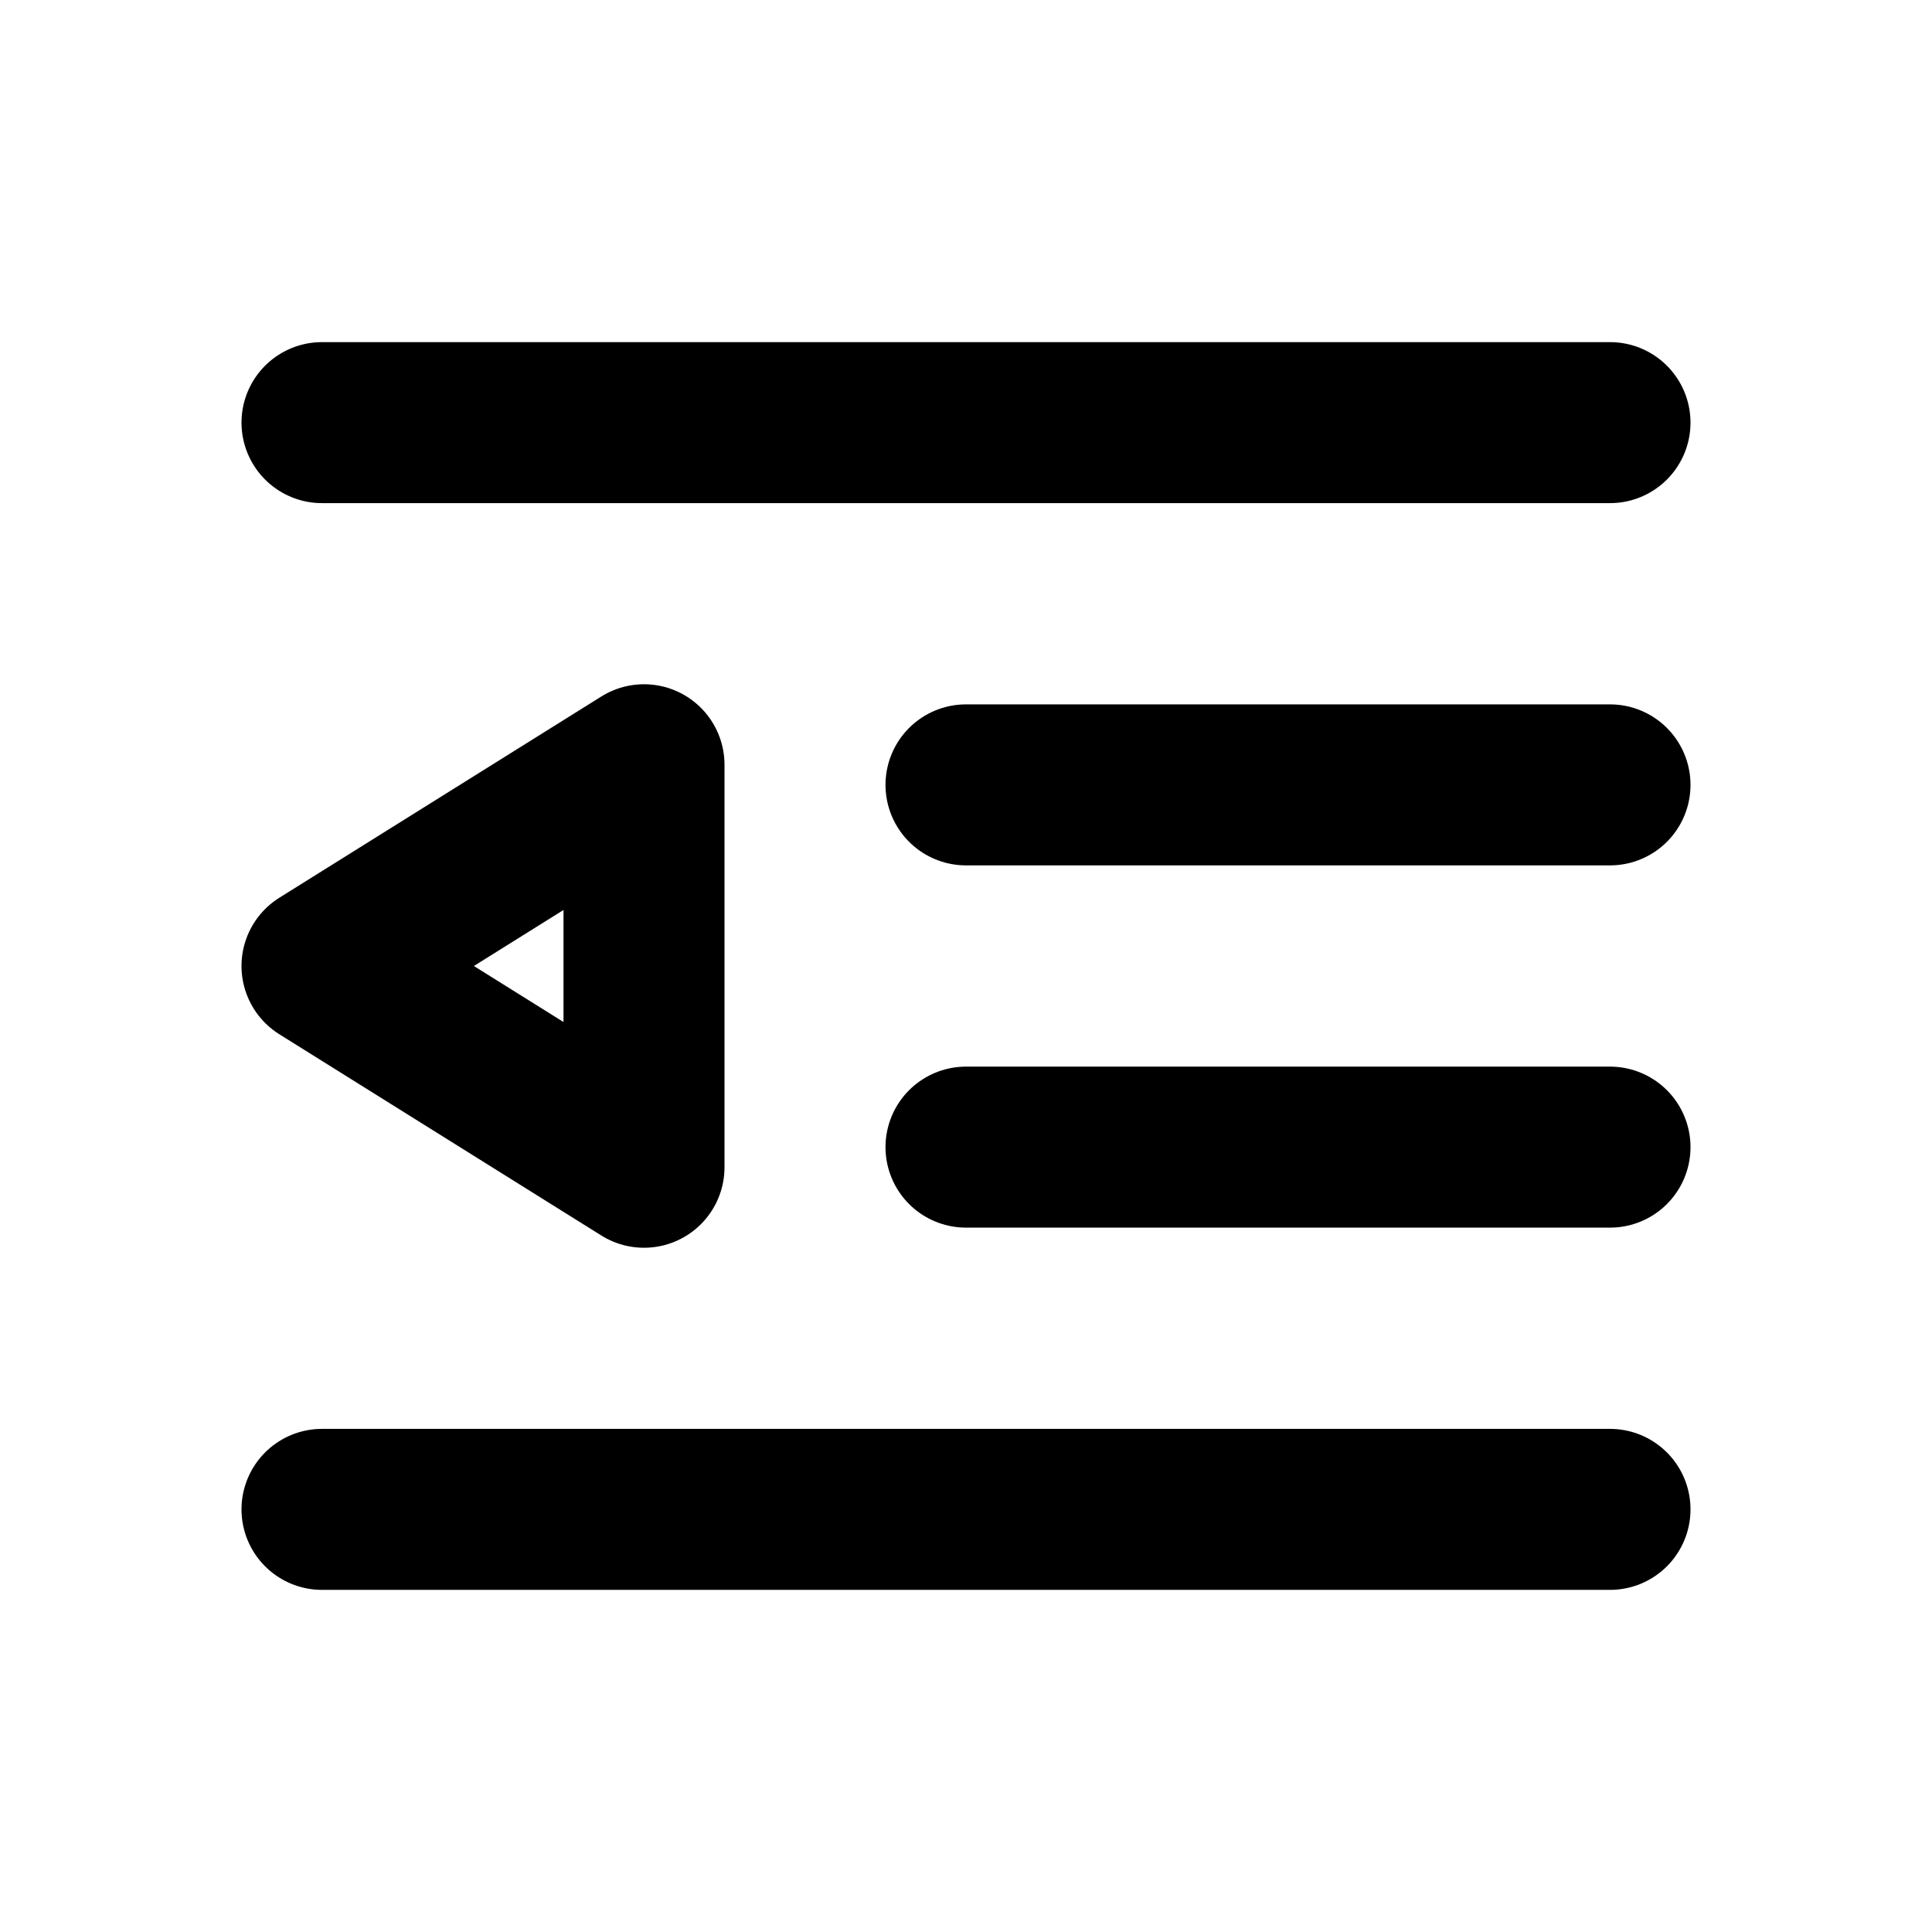
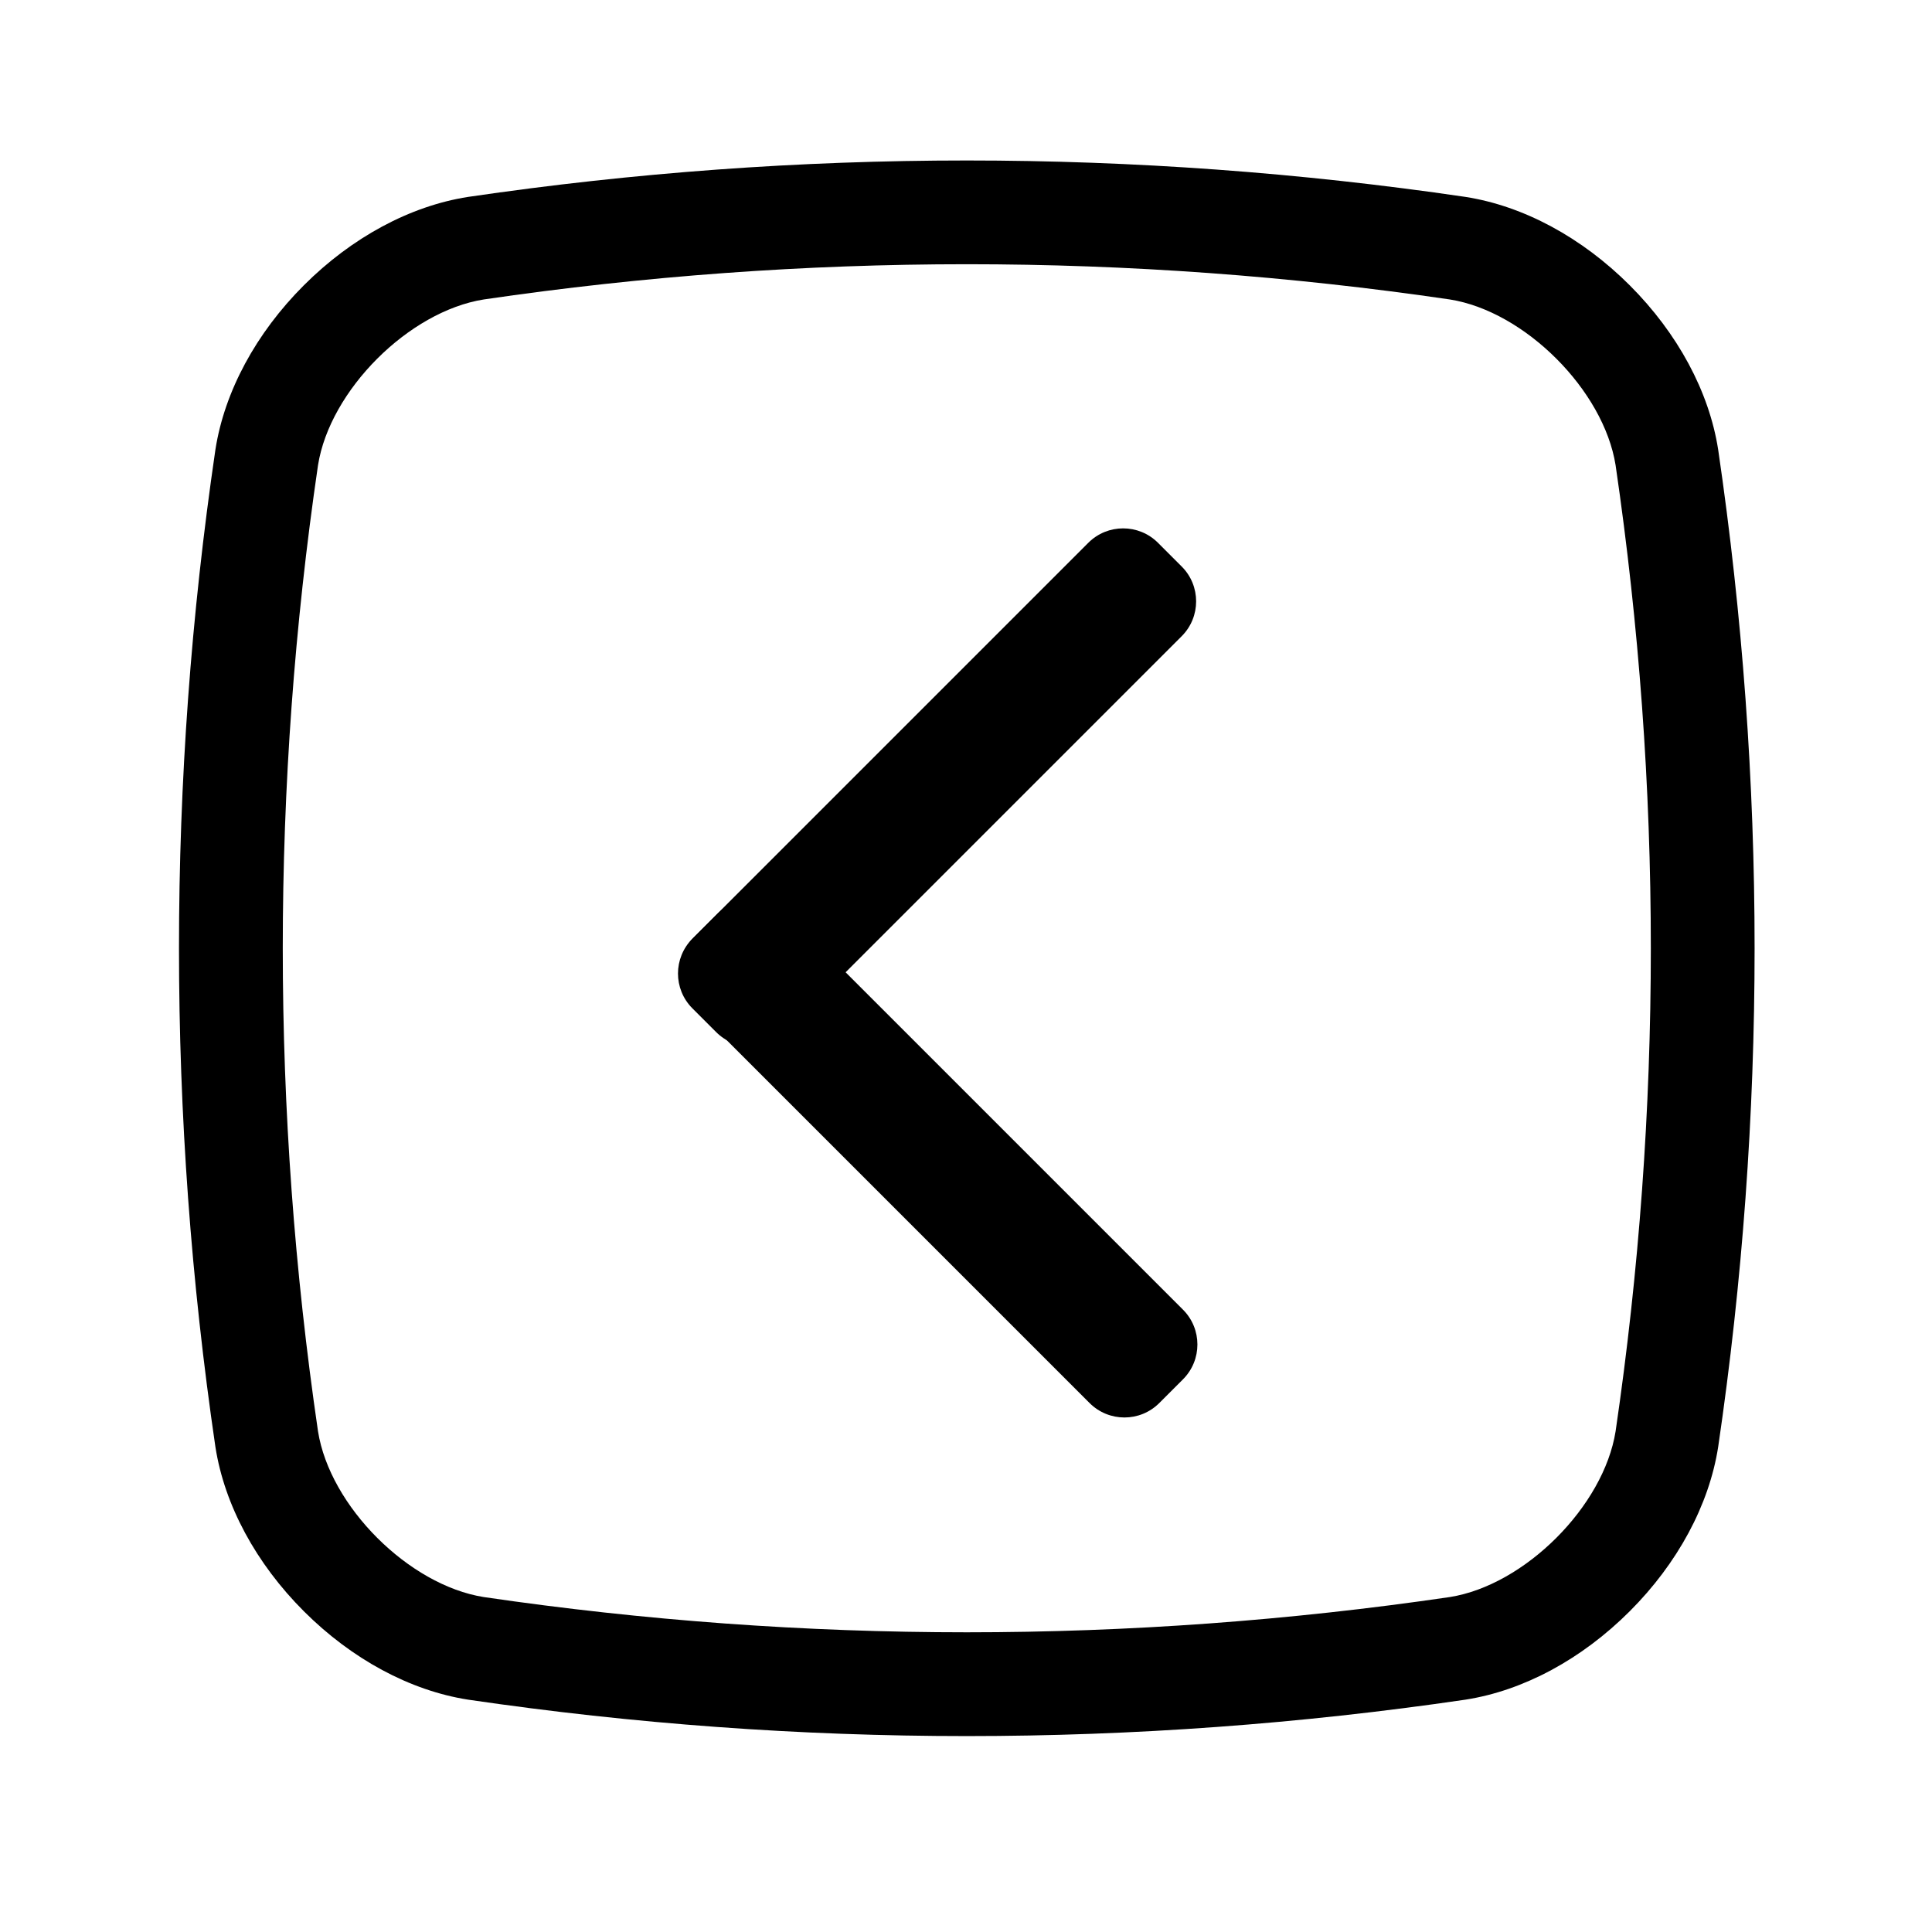
- <svg xmlns="http://www.w3.org/2000/svg" width="24" height="24" viewBox="0 0 48 48" fill="none">
-   <path d="M8 10.5H40" stroke="currentColor" stroke-width="4" stroke-linecap="round" stroke-linejoin="round" />
-   <path d="M24 19.5H40" stroke="currentColor" stroke-width="4" stroke-linecap="round" stroke-linejoin="round" />
-   <path d="M24 28.5H40" stroke="currentColor" stroke-width="4" stroke-linecap="round" stroke-linejoin="round" />
-   <path d="M8 37.5H40" stroke="currentColor" stroke-width="4" stroke-linecap="round" stroke-linejoin="round" />
-   <path d="M16 19L8 24L16 29V19Z" stroke="currentColor" stroke-width="4" stroke-linejoin="round" />
+ <svg xmlns="http://www.w3.org/2000/svg" t="1694497511309" class="icon" viewBox="0 0 1024 1024" version="1.1" p-id="2402" width="100" height="100">
+   <path d="M512.42 920.16c-88.25 0-176.5-6.43-264.14-19.28l-0.26-0.04c-30.68-4.81-61.57-21.45-86.98-46.85-25.41-25.41-42.05-56.3-46.85-86.98l-0.04-0.26a1818.793 1818.793 0 0 1 0-528.28l0.04-0.26c4.81-30.68 21.44-61.57 46.85-86.98 25.41-25.41 56.3-42.05 86.98-46.85l0.26-0.04a1818.793 1818.793 0 0 1 528.28 0l0.26 0.04c30.68 4.81 61.57 21.44 86.98 46.85s42.05 56.3 46.85 86.98l0.04 0.26a1818.793 1818.793 0 0 1 0 528.28l-0.04 0.26c-4.81 30.68-21.44 61.57-46.85 86.98-25.41 25.41-56.3 42.05-86.98 46.85l-0.26 0.04a1820.45 1820.45 0 0 1-264.14 19.28z m-256.03-73.69c169.89 24.91 342.15 24.91 512.05 0 39.74-6.3 81.56-48.12 87.86-87.86 24.9-169.87 24.9-342.16 0-512.03-6.3-39.75-48.12-81.57-87.86-87.86a1764.188 1764.188 0 0 0-512.03 0c-39.74 6.3-81.57 48.12-87.86 87.86a1764.188 1764.188 0 0 0 0 512.03c6.28 39.74 48.1 81.56 87.84 87.86z" class="icon-out" p-id="2403" />
+   <path d="M626.33 337.19L416.49 547.03c-10.19 10.19-26.72 10.19-36.92 0l-12.58-12.58c-10.19-10.19-10.19-26.72 0-36.92l209.84-209.84c10.19-10.19 26.72-10.19 36.92 0l12.58 12.58c10.19 10.19 10.19 26.72 0 36.92z" class="icon-in" p-id="2404" />
+   <path d="M627.01 731.07l-12.58 12.58c-10.19 10.19-26.72 10.19-36.92 0L367.67 533.81c-10.19-10.19-10.19-26.72 0-36.92l12.58-12.58c10.19-10.19 26.72-10.19 36.92 0l209.84 209.84c10.19 10.2 10.19 26.72 0 36.92z" class="icon-in" p-id="2405" />
</svg>
